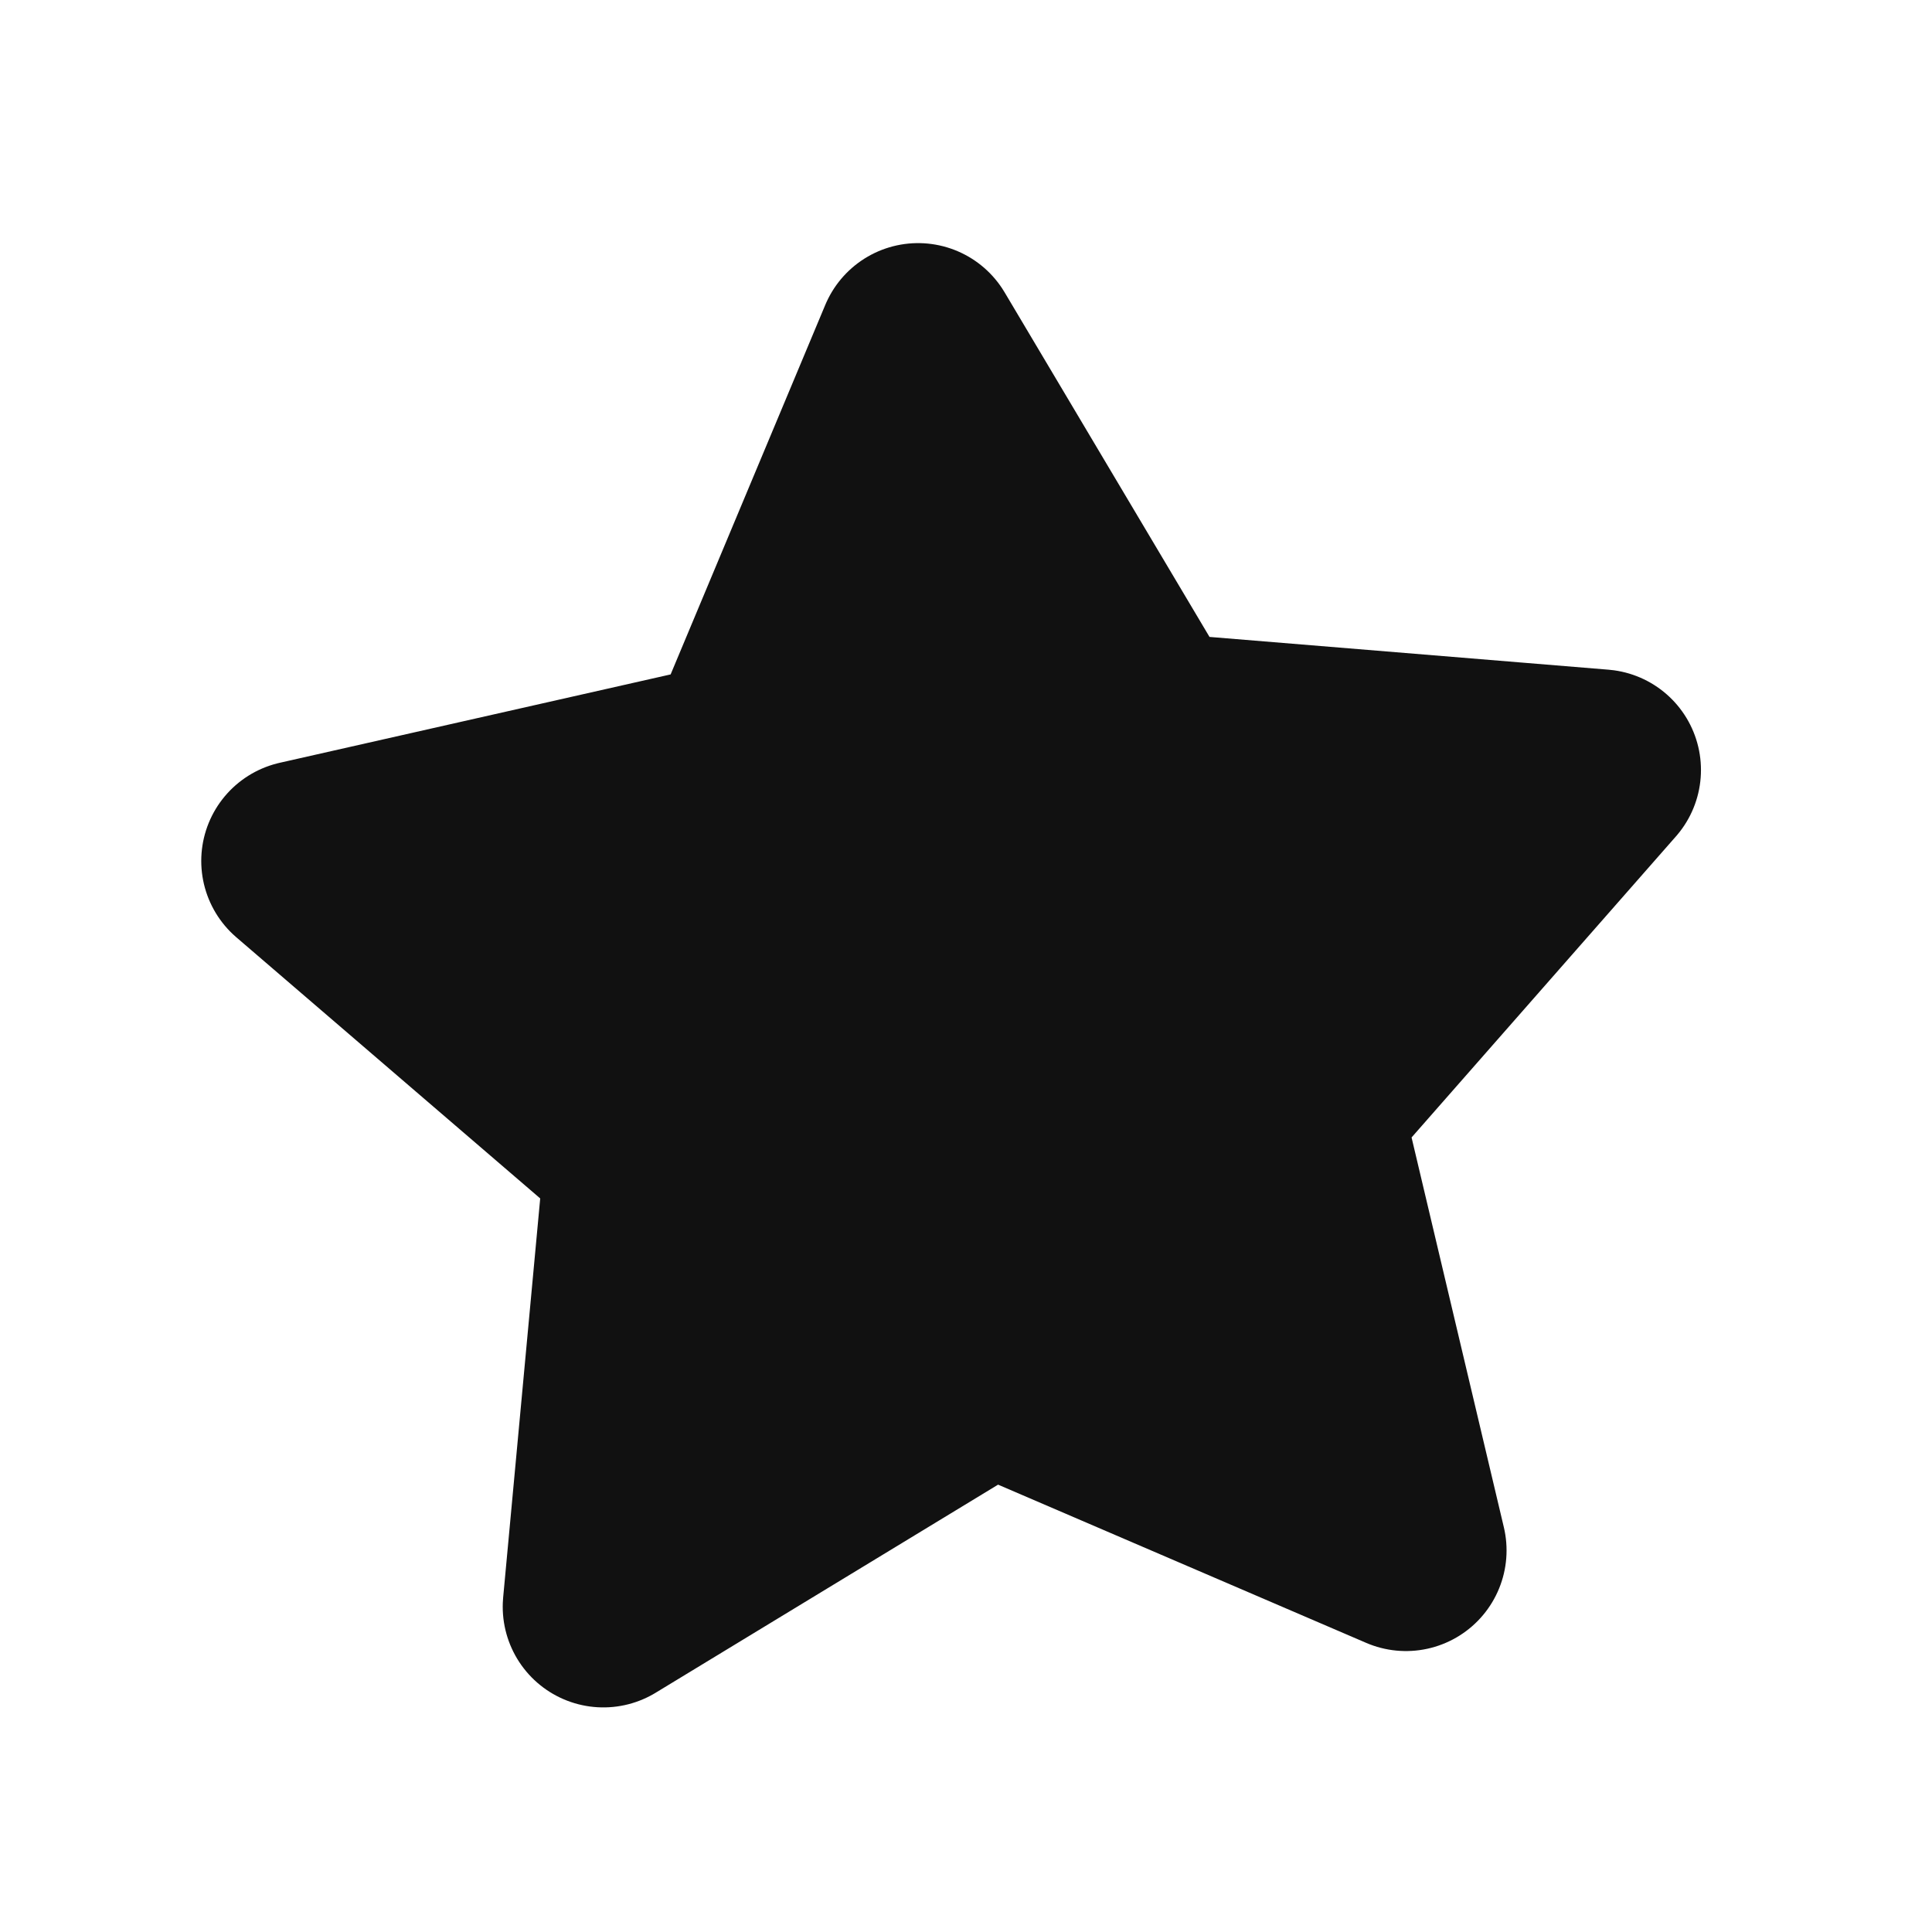
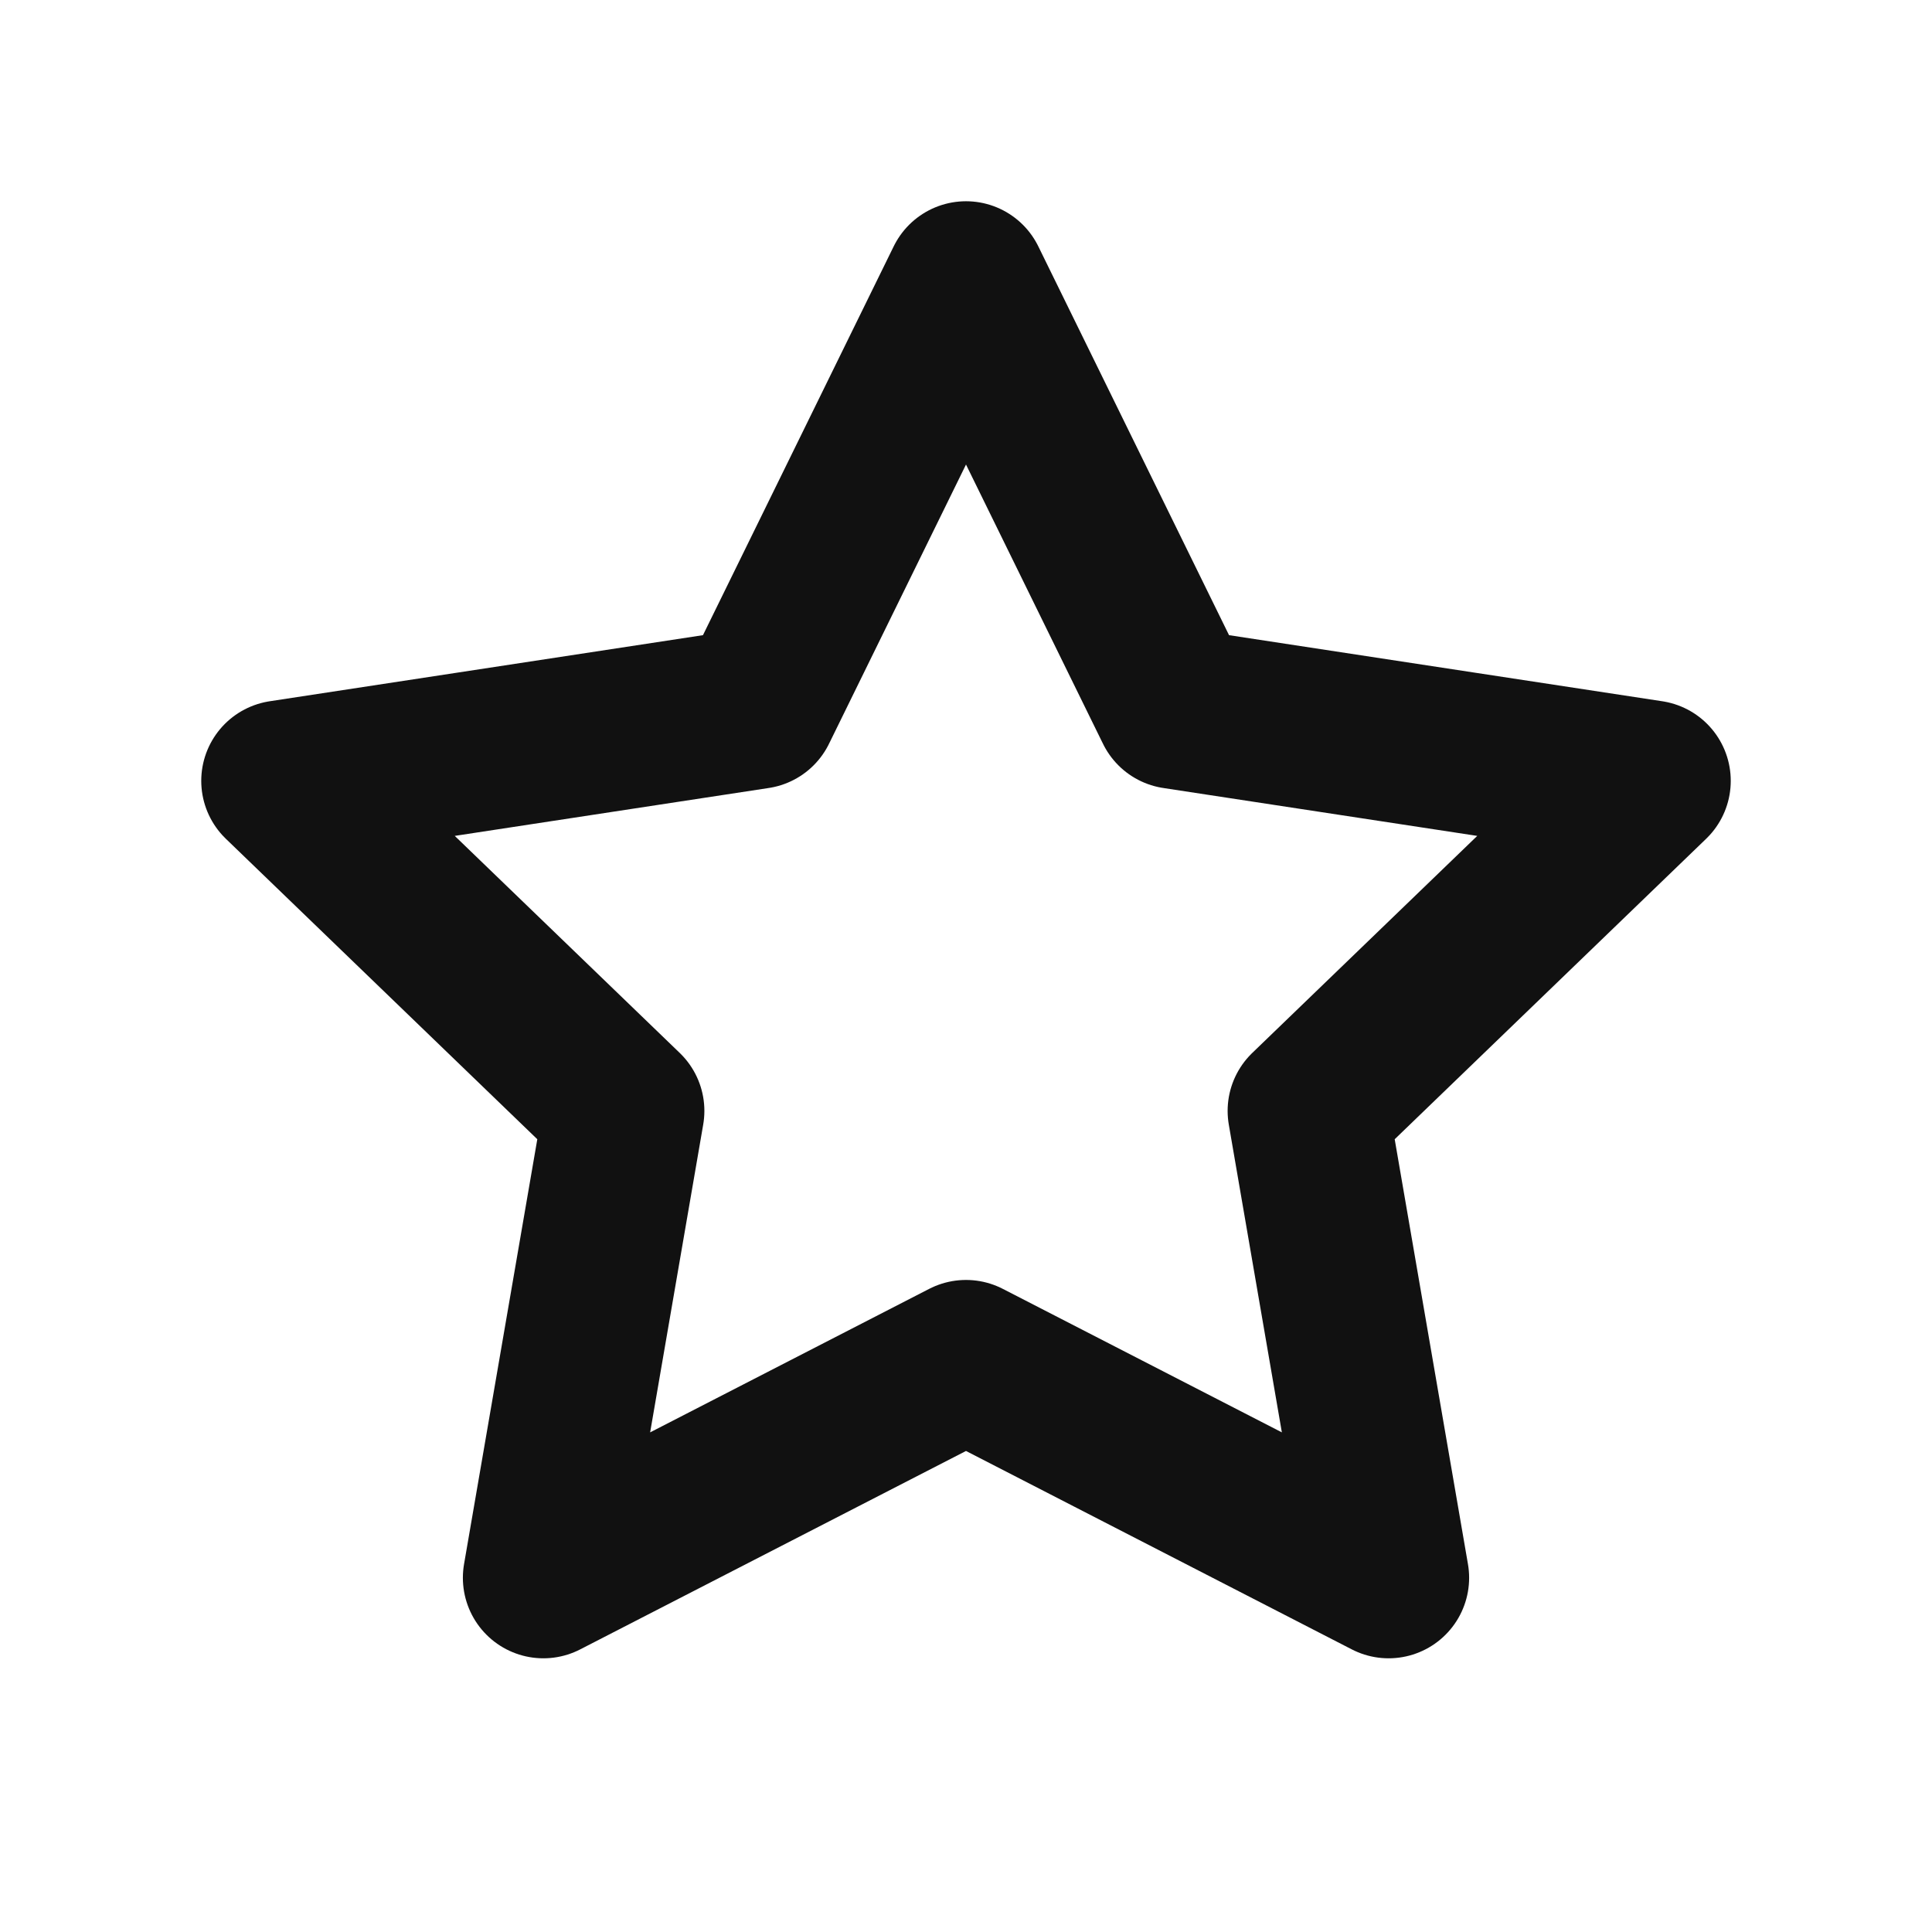
<svg xmlns="http://www.w3.org/2000/svg" viewBox="0 0 48 48" width="48" height="48">
  <g fill="#111111">
-     <path d="M22.81 8.54L28.56 18.21L39.76 19.13L32.34 27.58L34.93 38.52L24.60 34.08L14.99 39.92L16.03 28.72L7.50 21.39L18.47 18.91Z" stroke="#111111" stroke-width="5" stroke-linecap="round" stroke-linejoin="round" />
+     <g transform="scale(2)">
+       <path d="M12 3.5l2.6 5.3 5.9.9-4.25 4.1 1 5.8L12 16.9l-5.25 2.7 1-5.8L3.5 9.7l5.9-.9z" fill="none" stroke="#111111" stroke-width="2" stroke-linecap="round" stroke-linejoin="round" />
+     </g>
  </g>
</svg>
